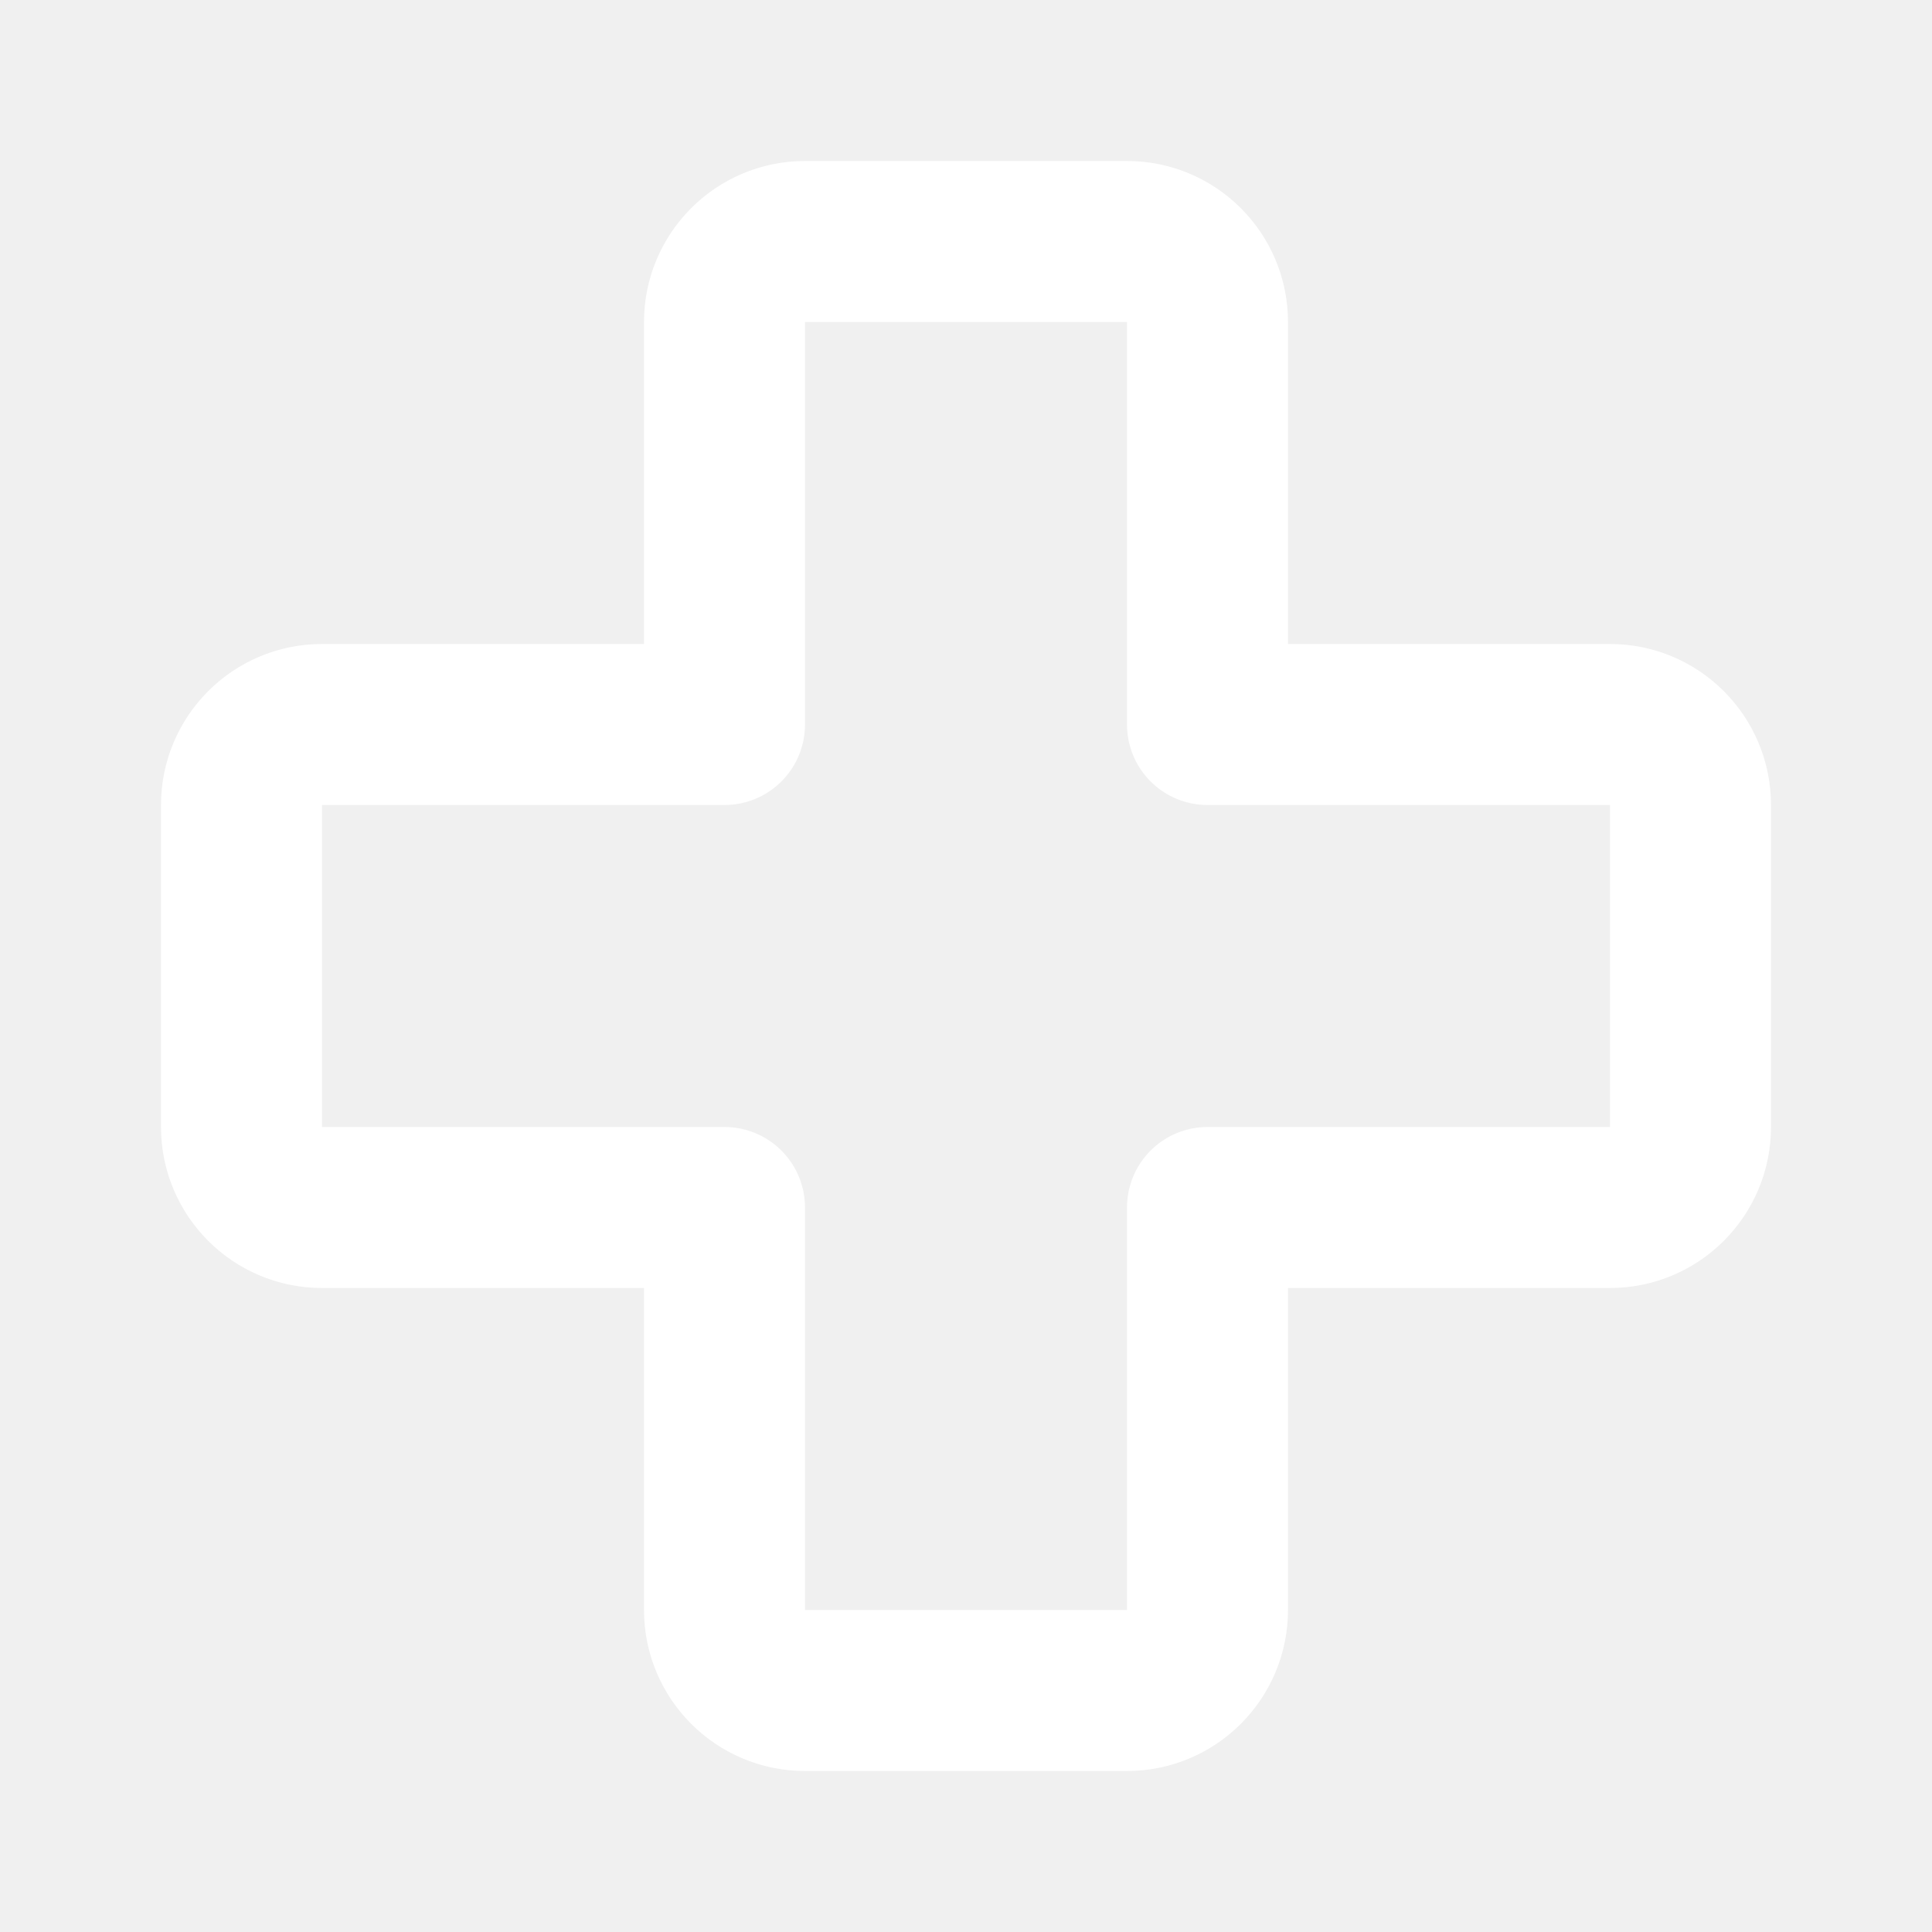
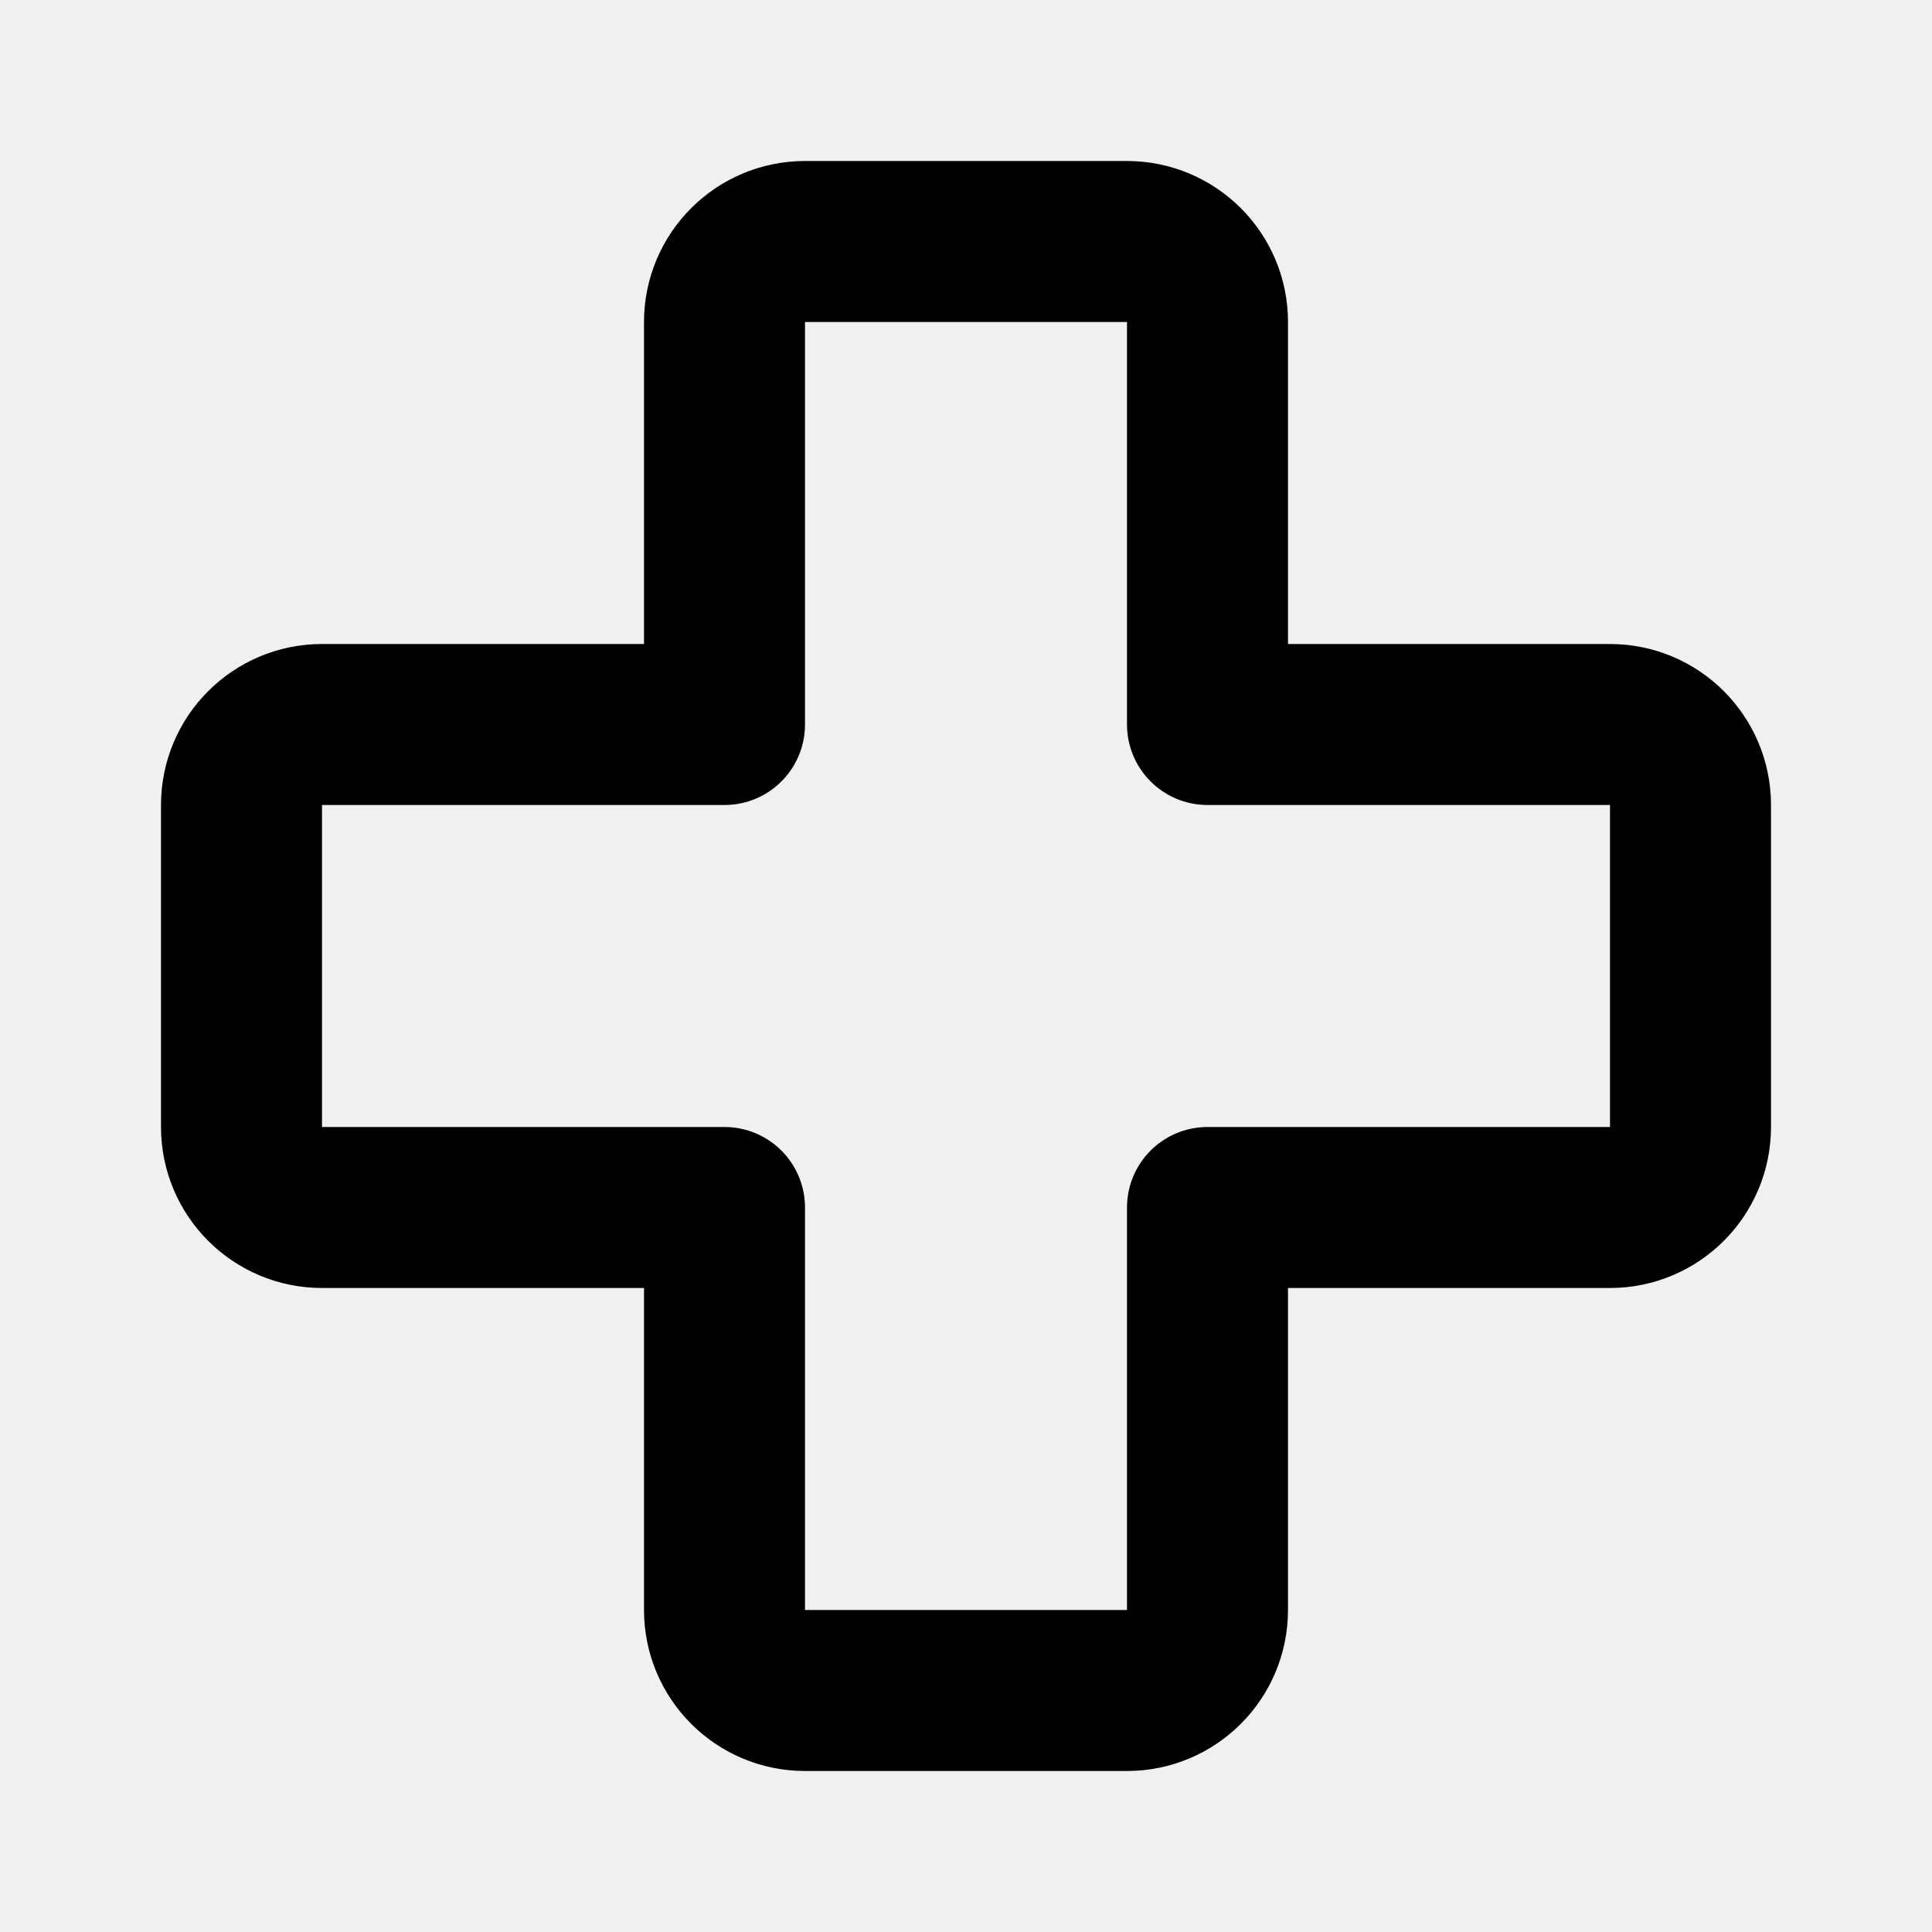
<svg xmlns="http://www.w3.org/2000/svg" width="24" height="24" viewBox="0 0 24 24" fill="none">
-   <path d="M9 20C9 20.552 9.448 21 10 21H14C14.552 21 15 20.552 15 20V15L20 15C20.552 15 21 14.552 21 14V10C21 9.448 20.552 9 20 9H15L15 4C15 3.448 14.552 3 14 3H10C9.448 3 9 3.448 9 4V9H4C3.448 9 3 9.448 3 10V14C3 14.552 3.448 15 4 15H9V20Z" stroke="white" stroke-width="2" stroke-linecap="round" stroke-linejoin="round" />
+   <path d="M9 20C9 20.552 9.448 21 10 21H14C14.552 21 15 20.552 15 20V15L20 15C20.552 15 21 14.552 21 14V10C21 9.448 20.552 9 20 9H15L15 4C15 3.448 14.552 3 14 3H10C9.448 3 9 3.448 9 4V9H4C3.448 9 3 9.448 3 10V14C3 14.552 3.448 15 4 15H9V20Z" stroke="black" stroke-width="2" stroke-linecap="round" stroke-linejoin="round" />
</svg>
